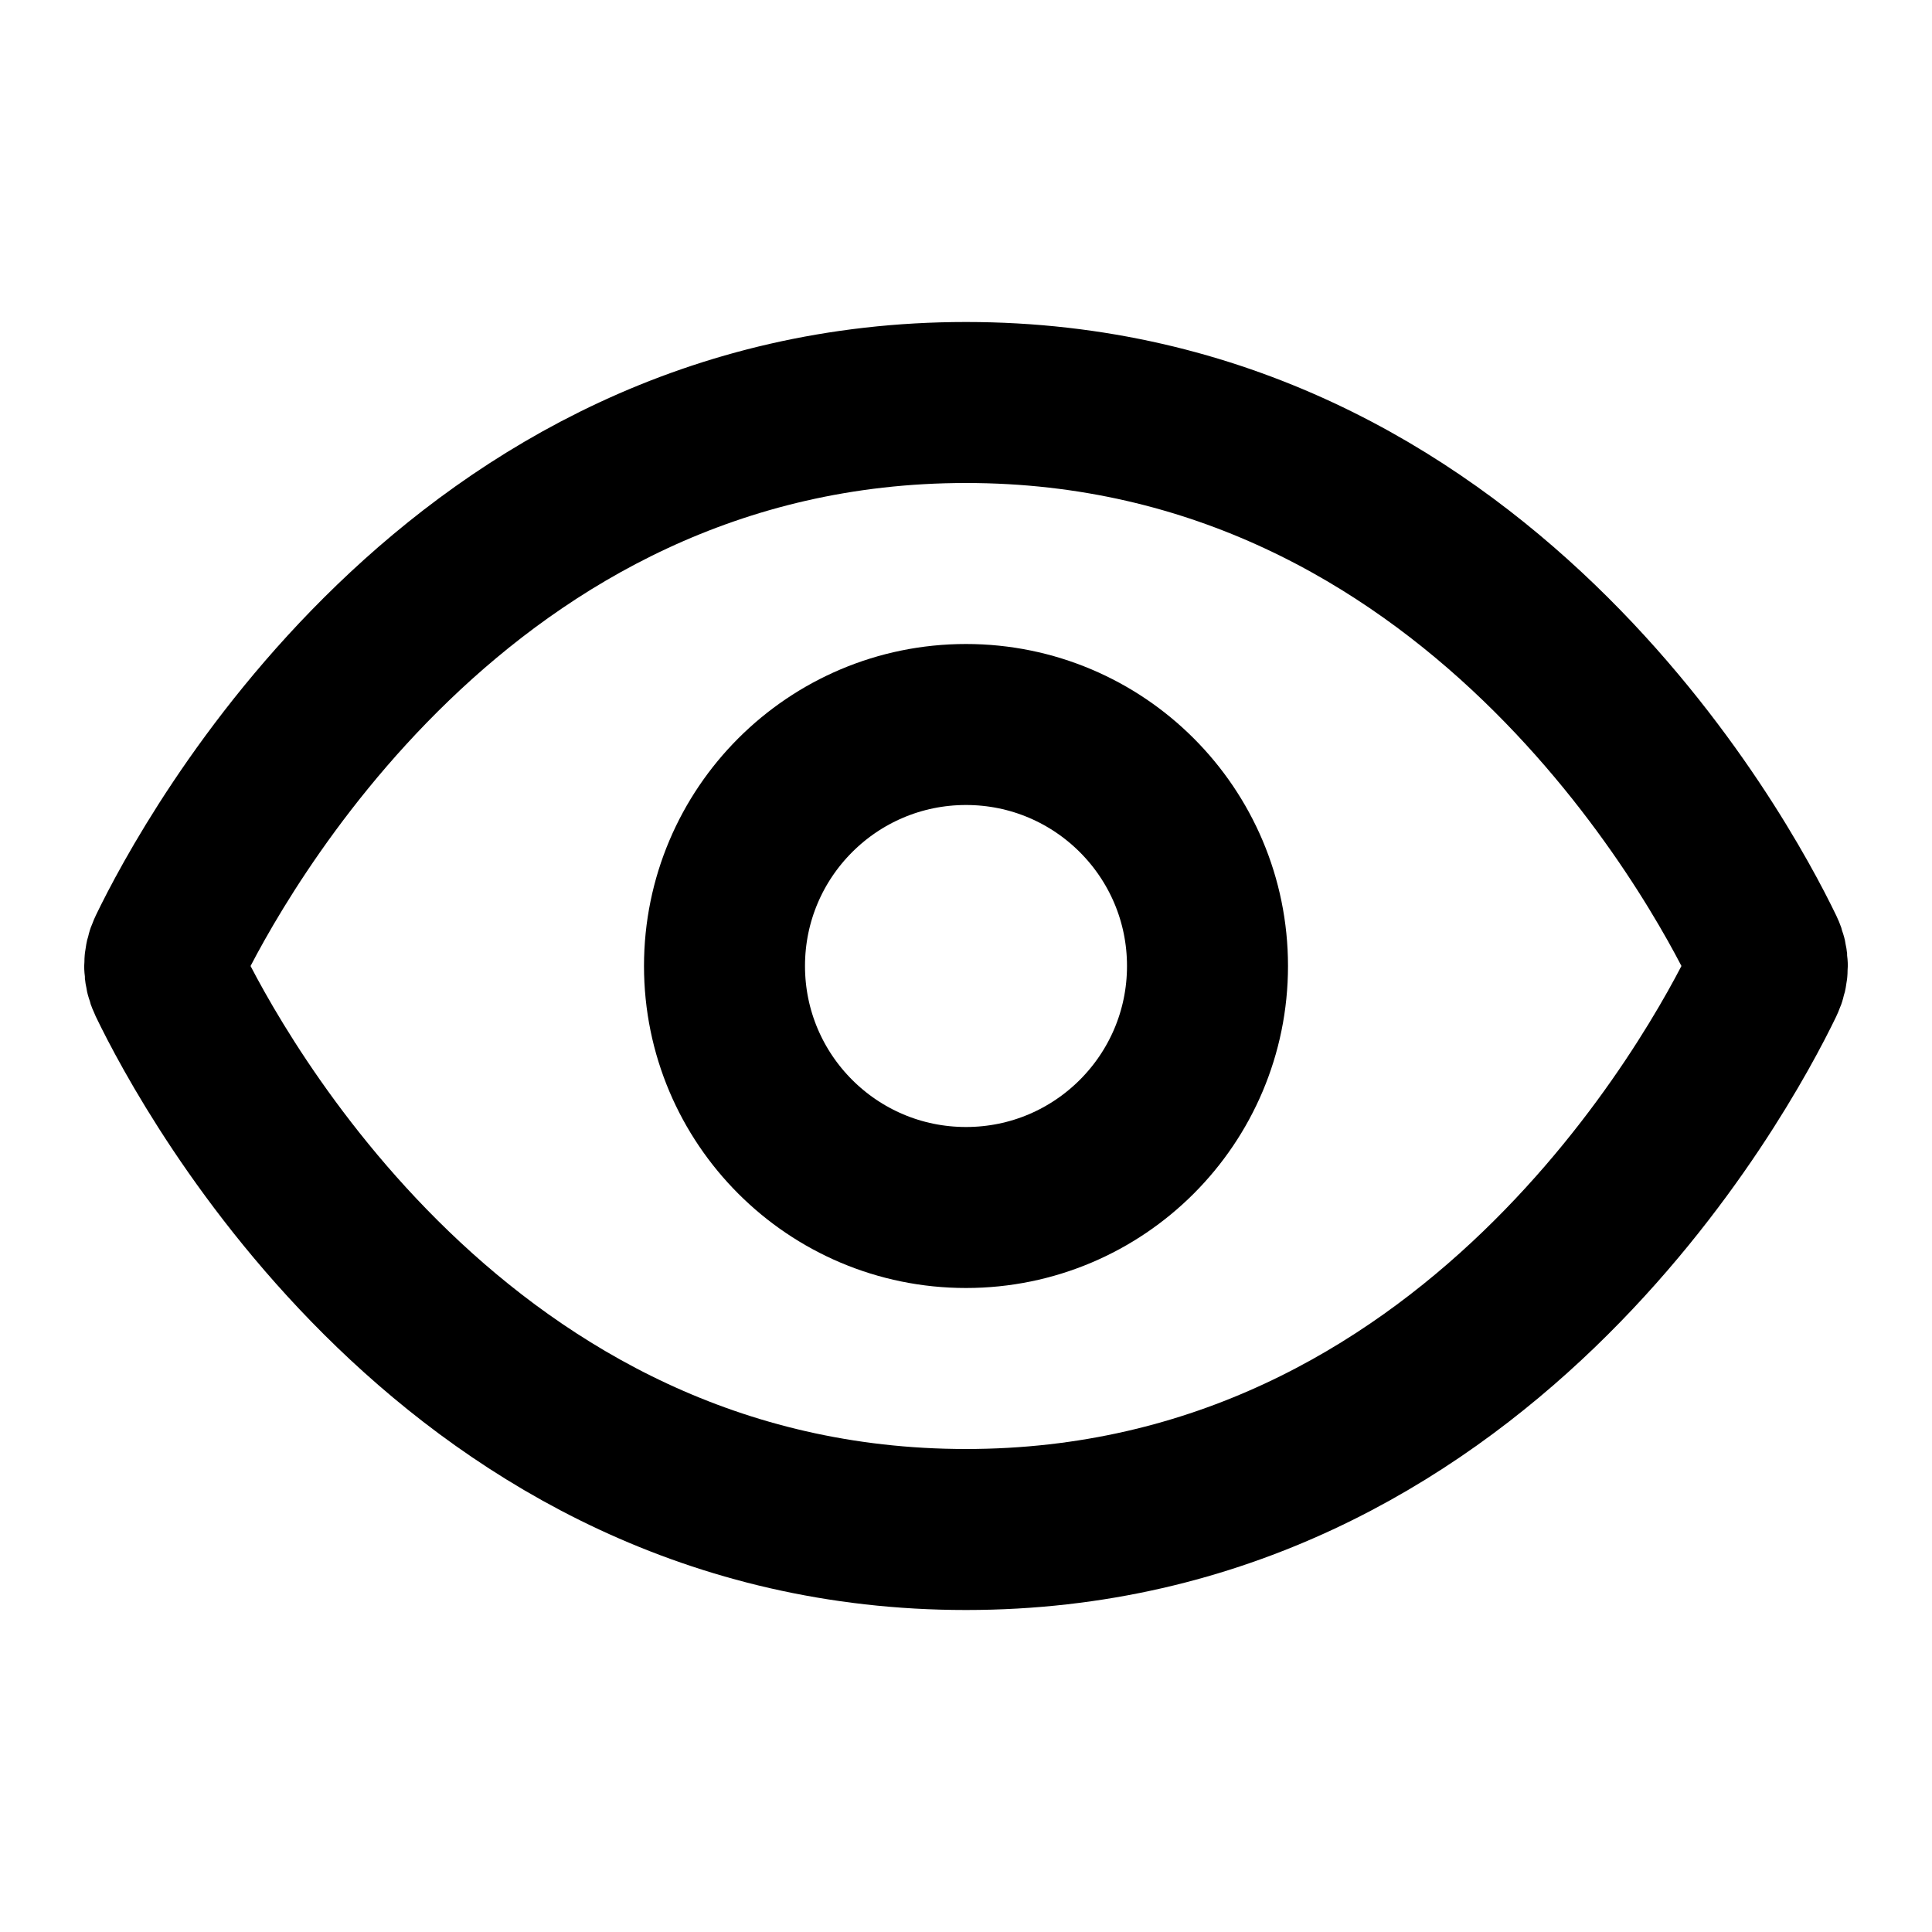
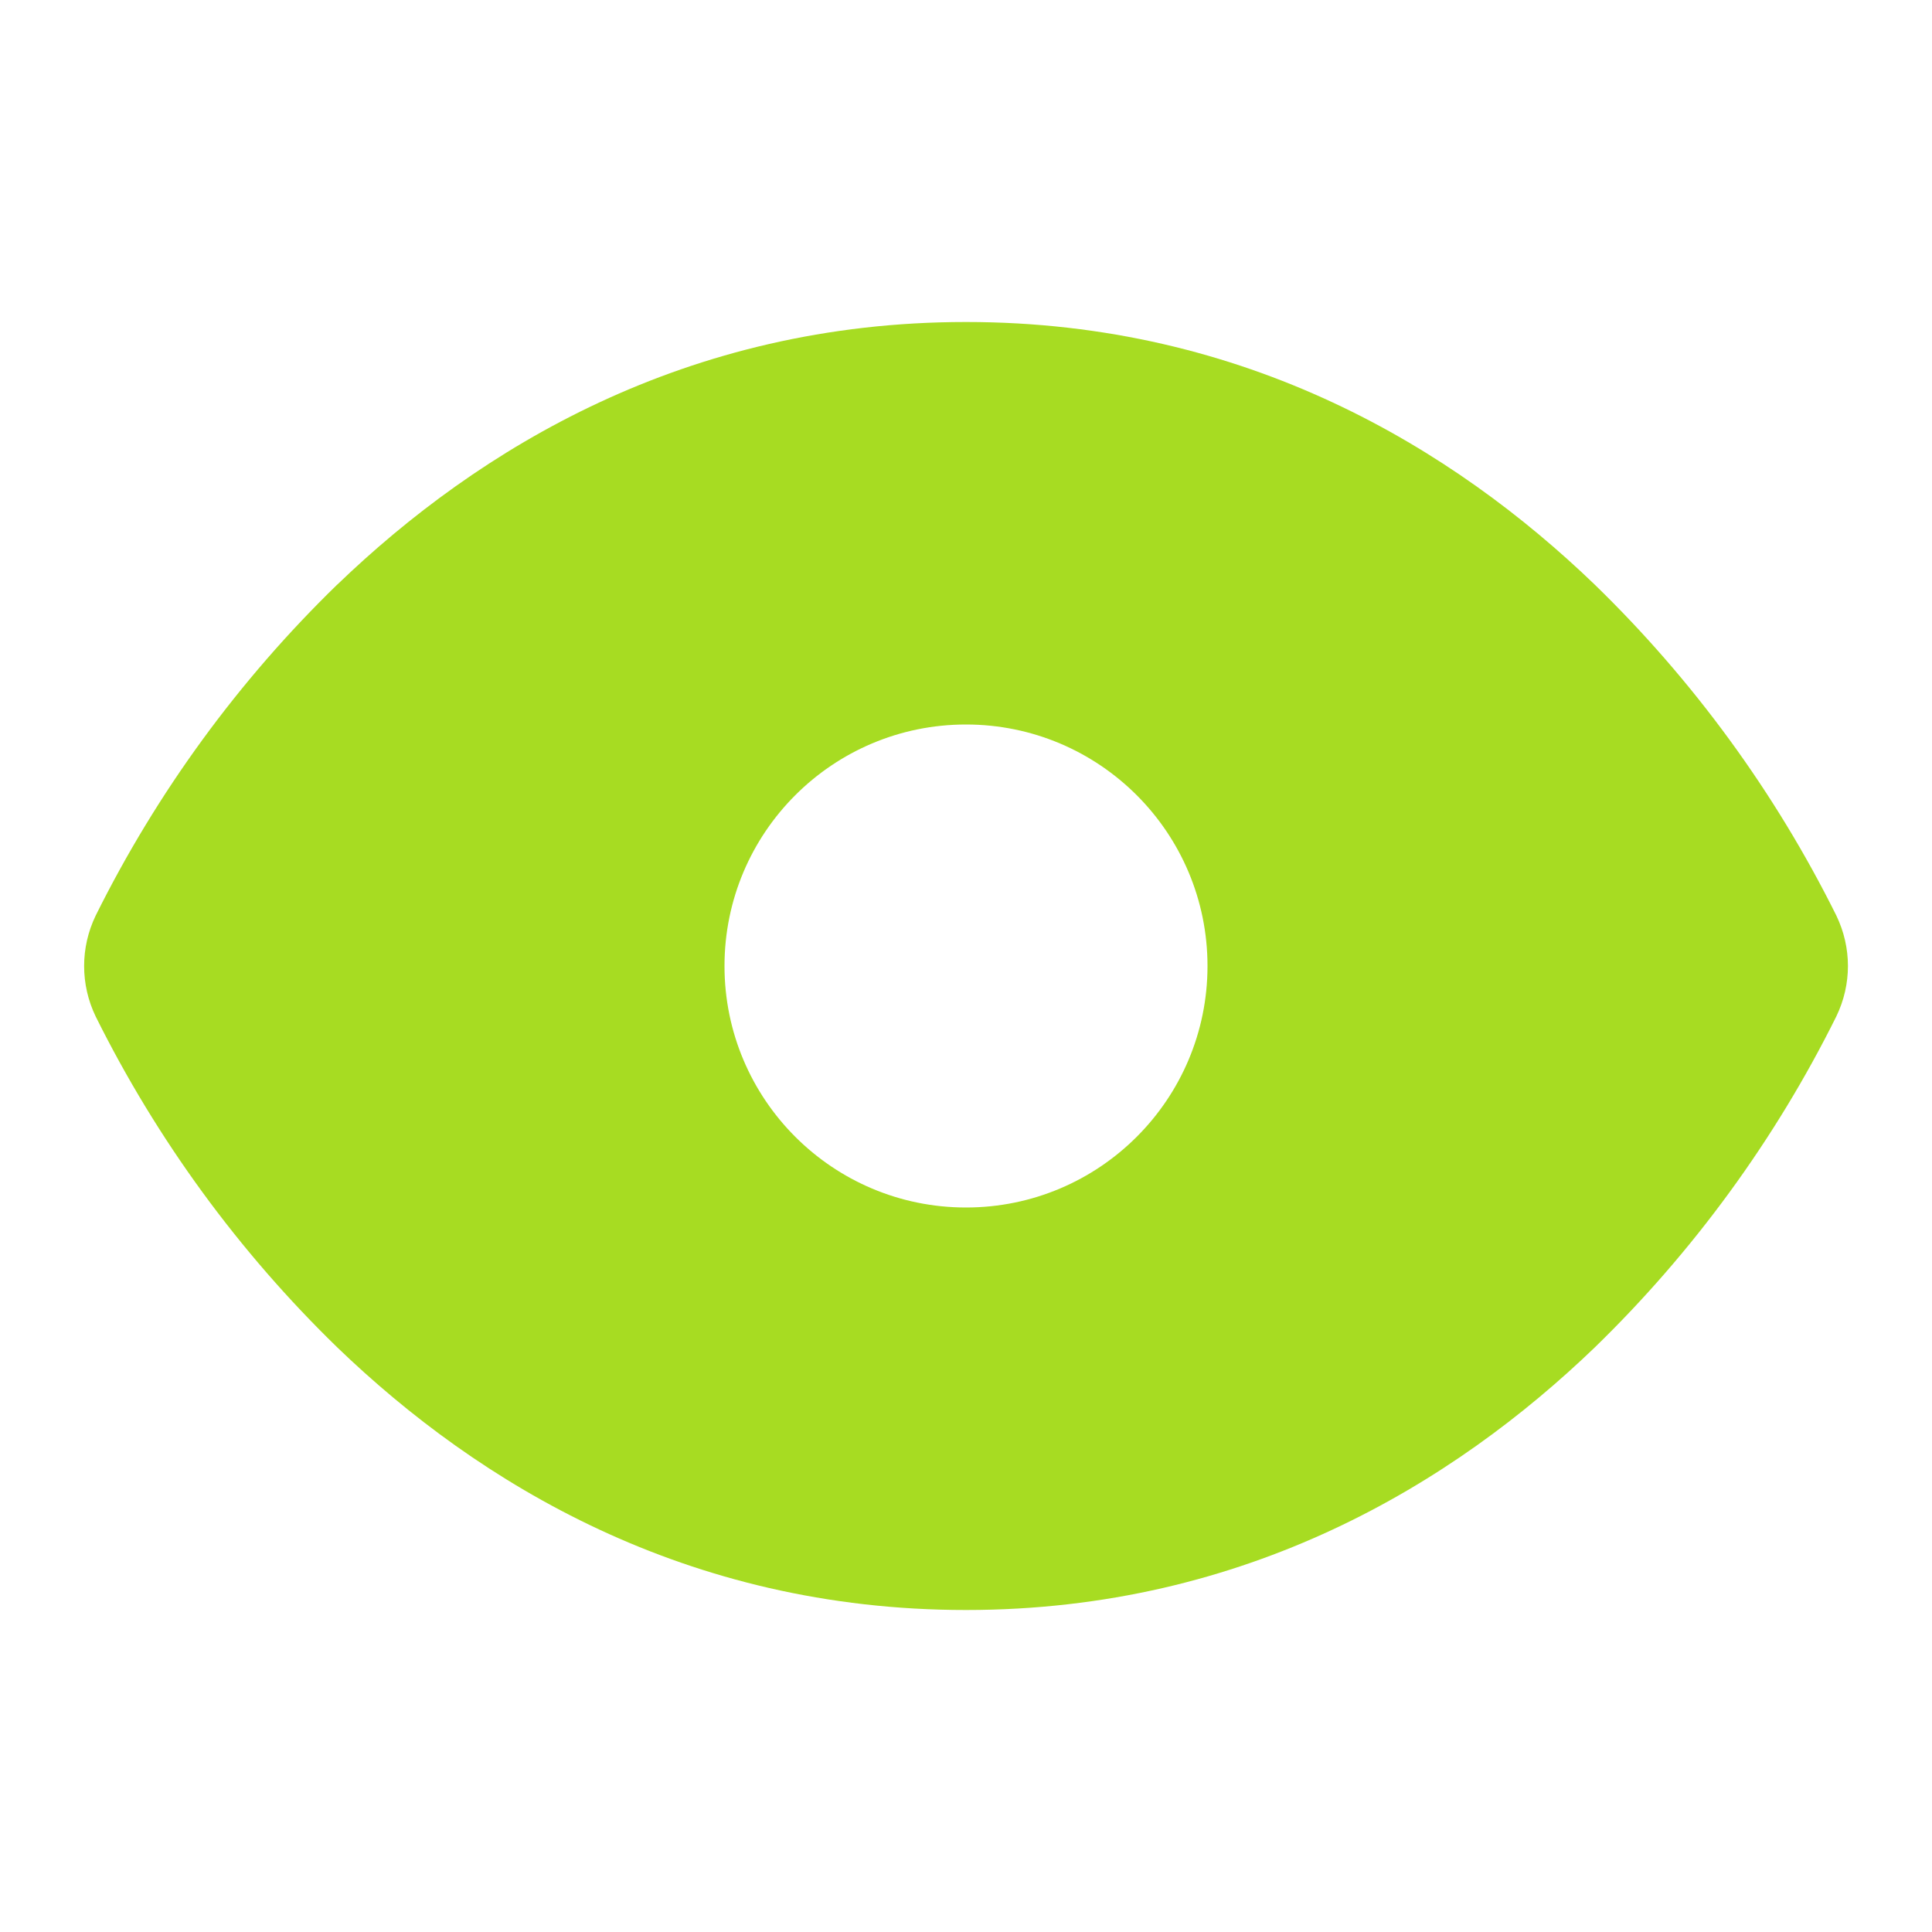
<svg xmlns="http://www.w3.org/2000/svg" width="128" height="128" viewBox="0 0 24 24">
-   <g fill="none" stroke="currentColor" stroke-linecap="round" stroke-linejoin="round" stroke-width="2">
-     <path d="M12 5c-6.307 0-9.367 5.683-9.91 6.808a.44.44 0 0 0 0 .384C2.632 13.317 5.692 19 12 19s9.367-5.683 9.91-6.808a.44.44 0 0 0 0-.384C21.368 10.683 18.308 5 12 5" />
-     <circle cx="12" cy="12" r="3" />
-   </g>
+   <path fill="#A7DC22" fill-rule="evenodd" d="M4.19 7.262C5.94 5.577 8.517 4 12 4s6.06 1.577 7.81 3.262a15.1 15.1 0 0 1 3.001 4.11c.193.399.193.857 0 1.255a15.1 15.1 0 0 1-3 4.111C18.06 18.423 15.483 20 12 20s-6.06-1.577-7.81-3.262a15.1 15.1 0 0 1-3.001-4.11a1.44 1.44 0 0 1 0-1.255a15.1 15.1 0 0 1 3-4.111zM12 15a3 3 0 1 0 0-6a3 3 0 0 0 0 6" clip-rule="evenodd" />
</svg>
